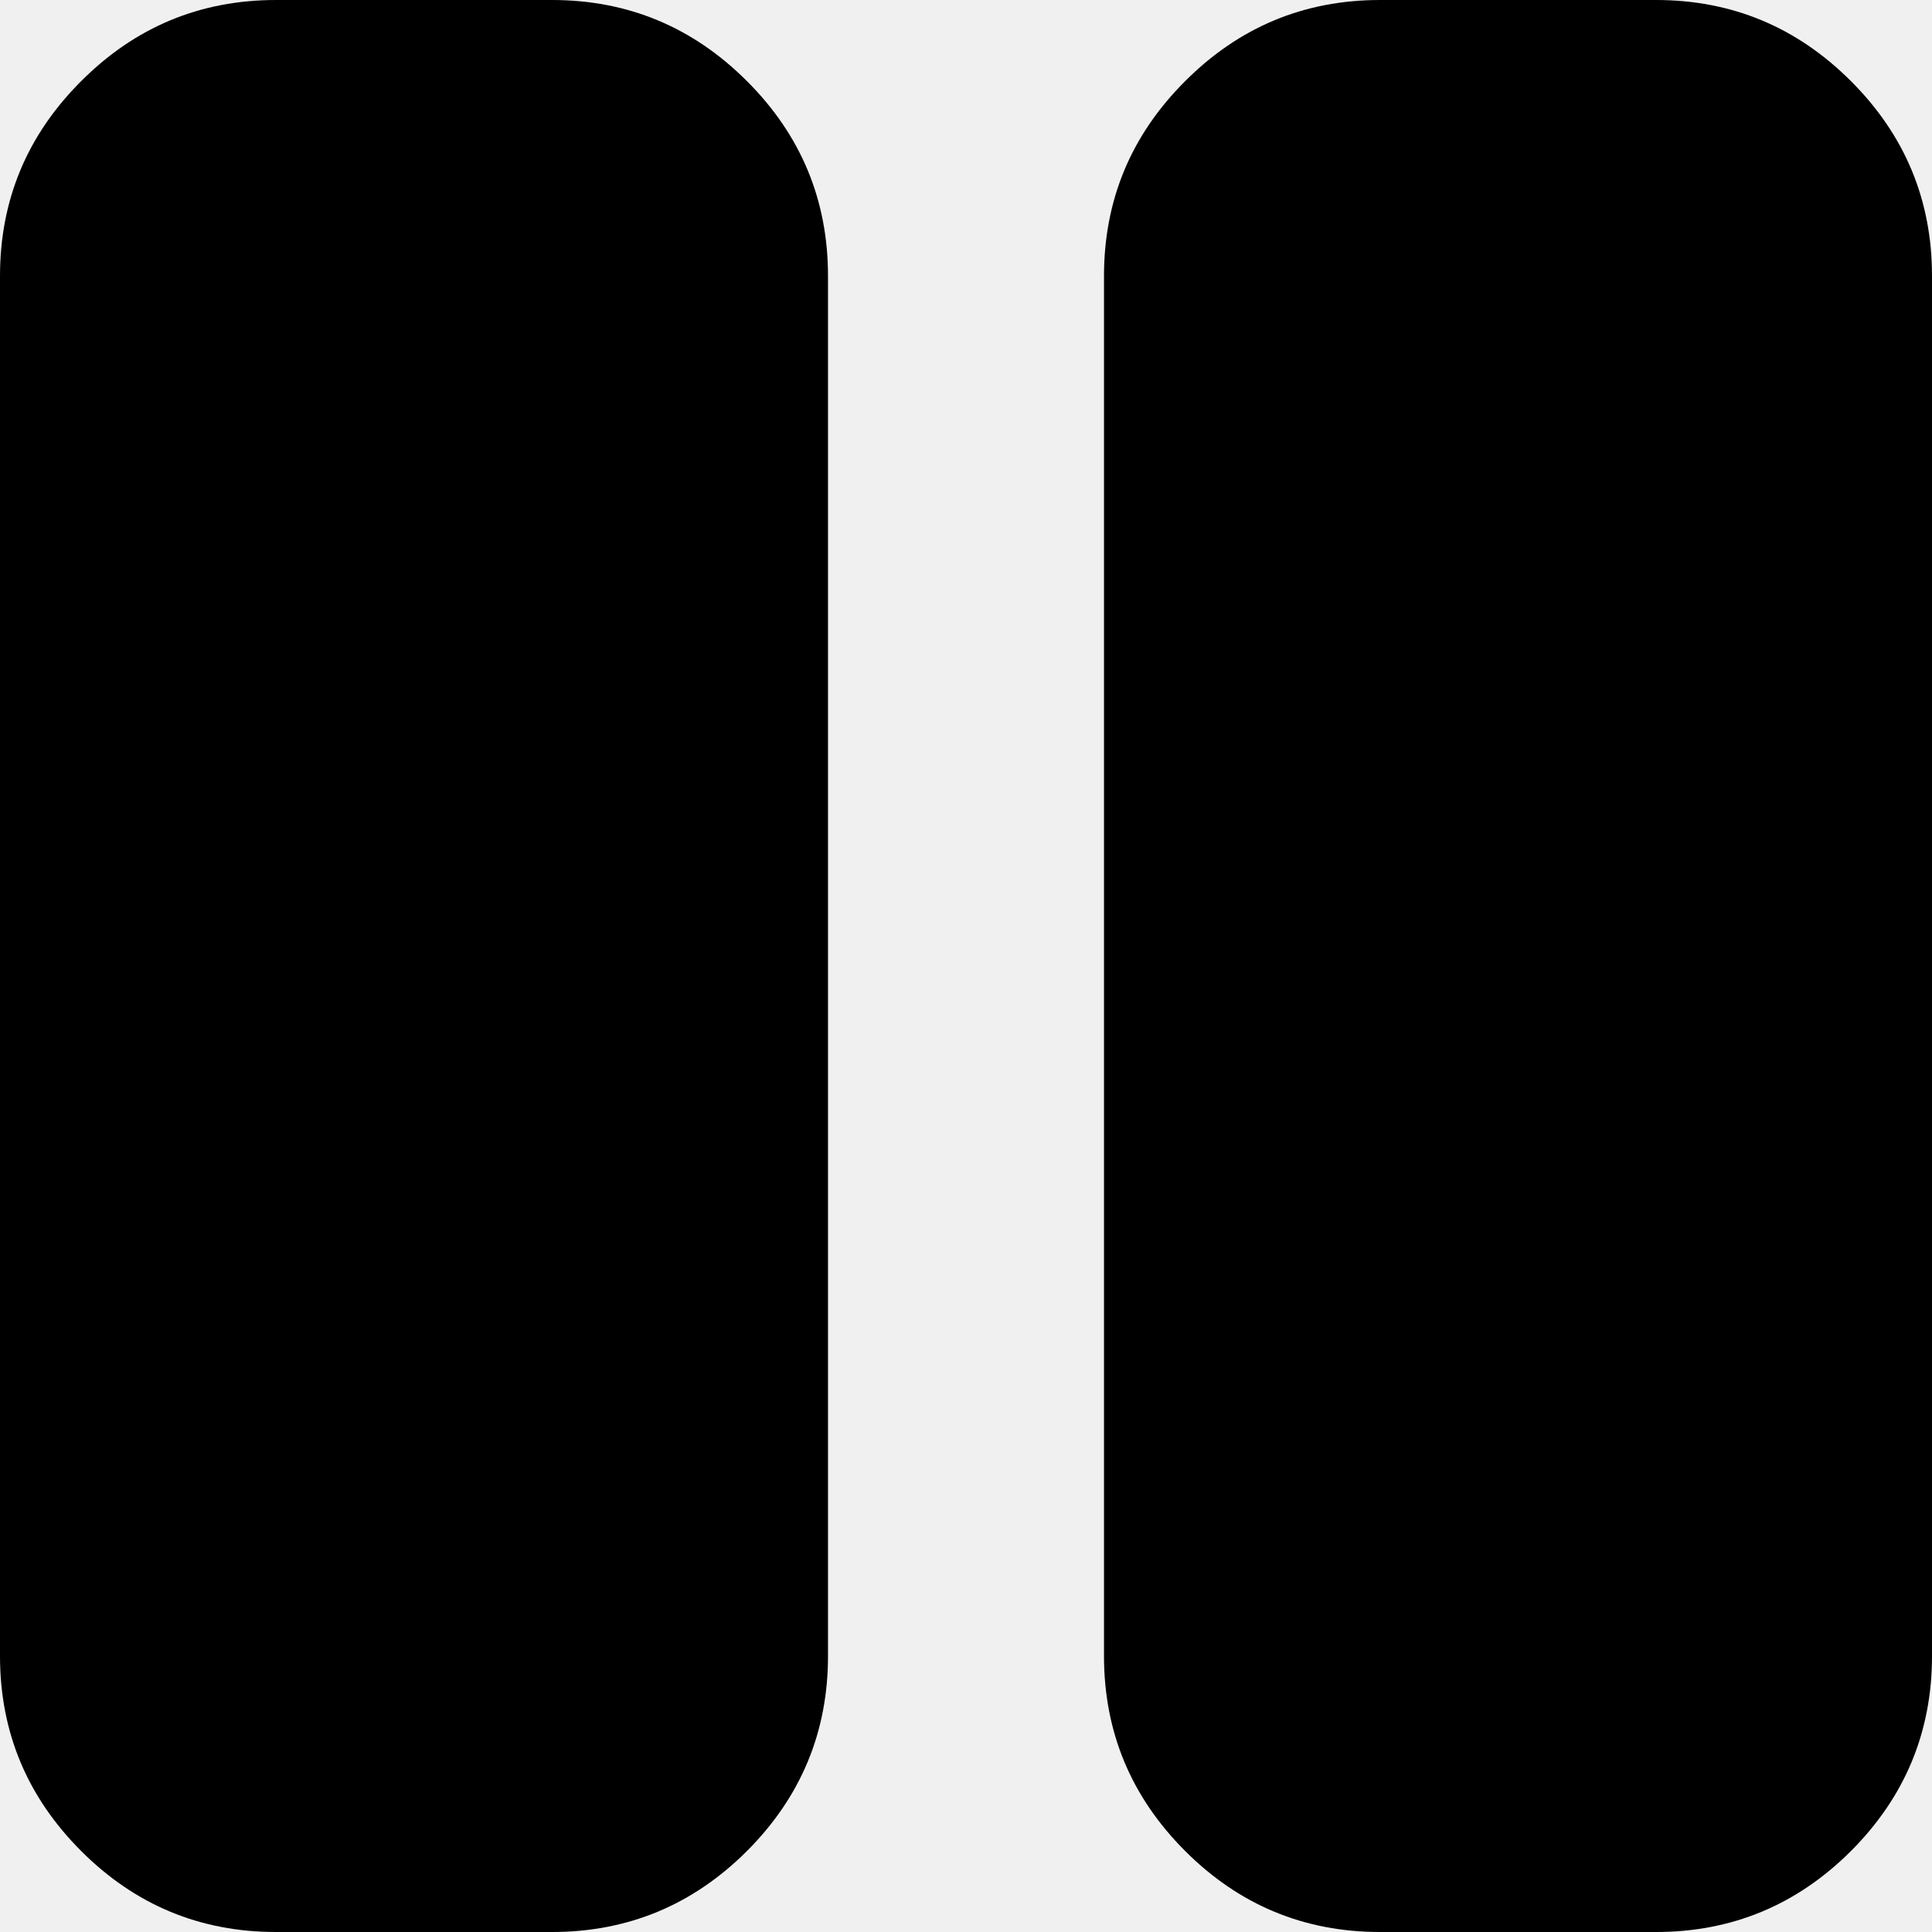
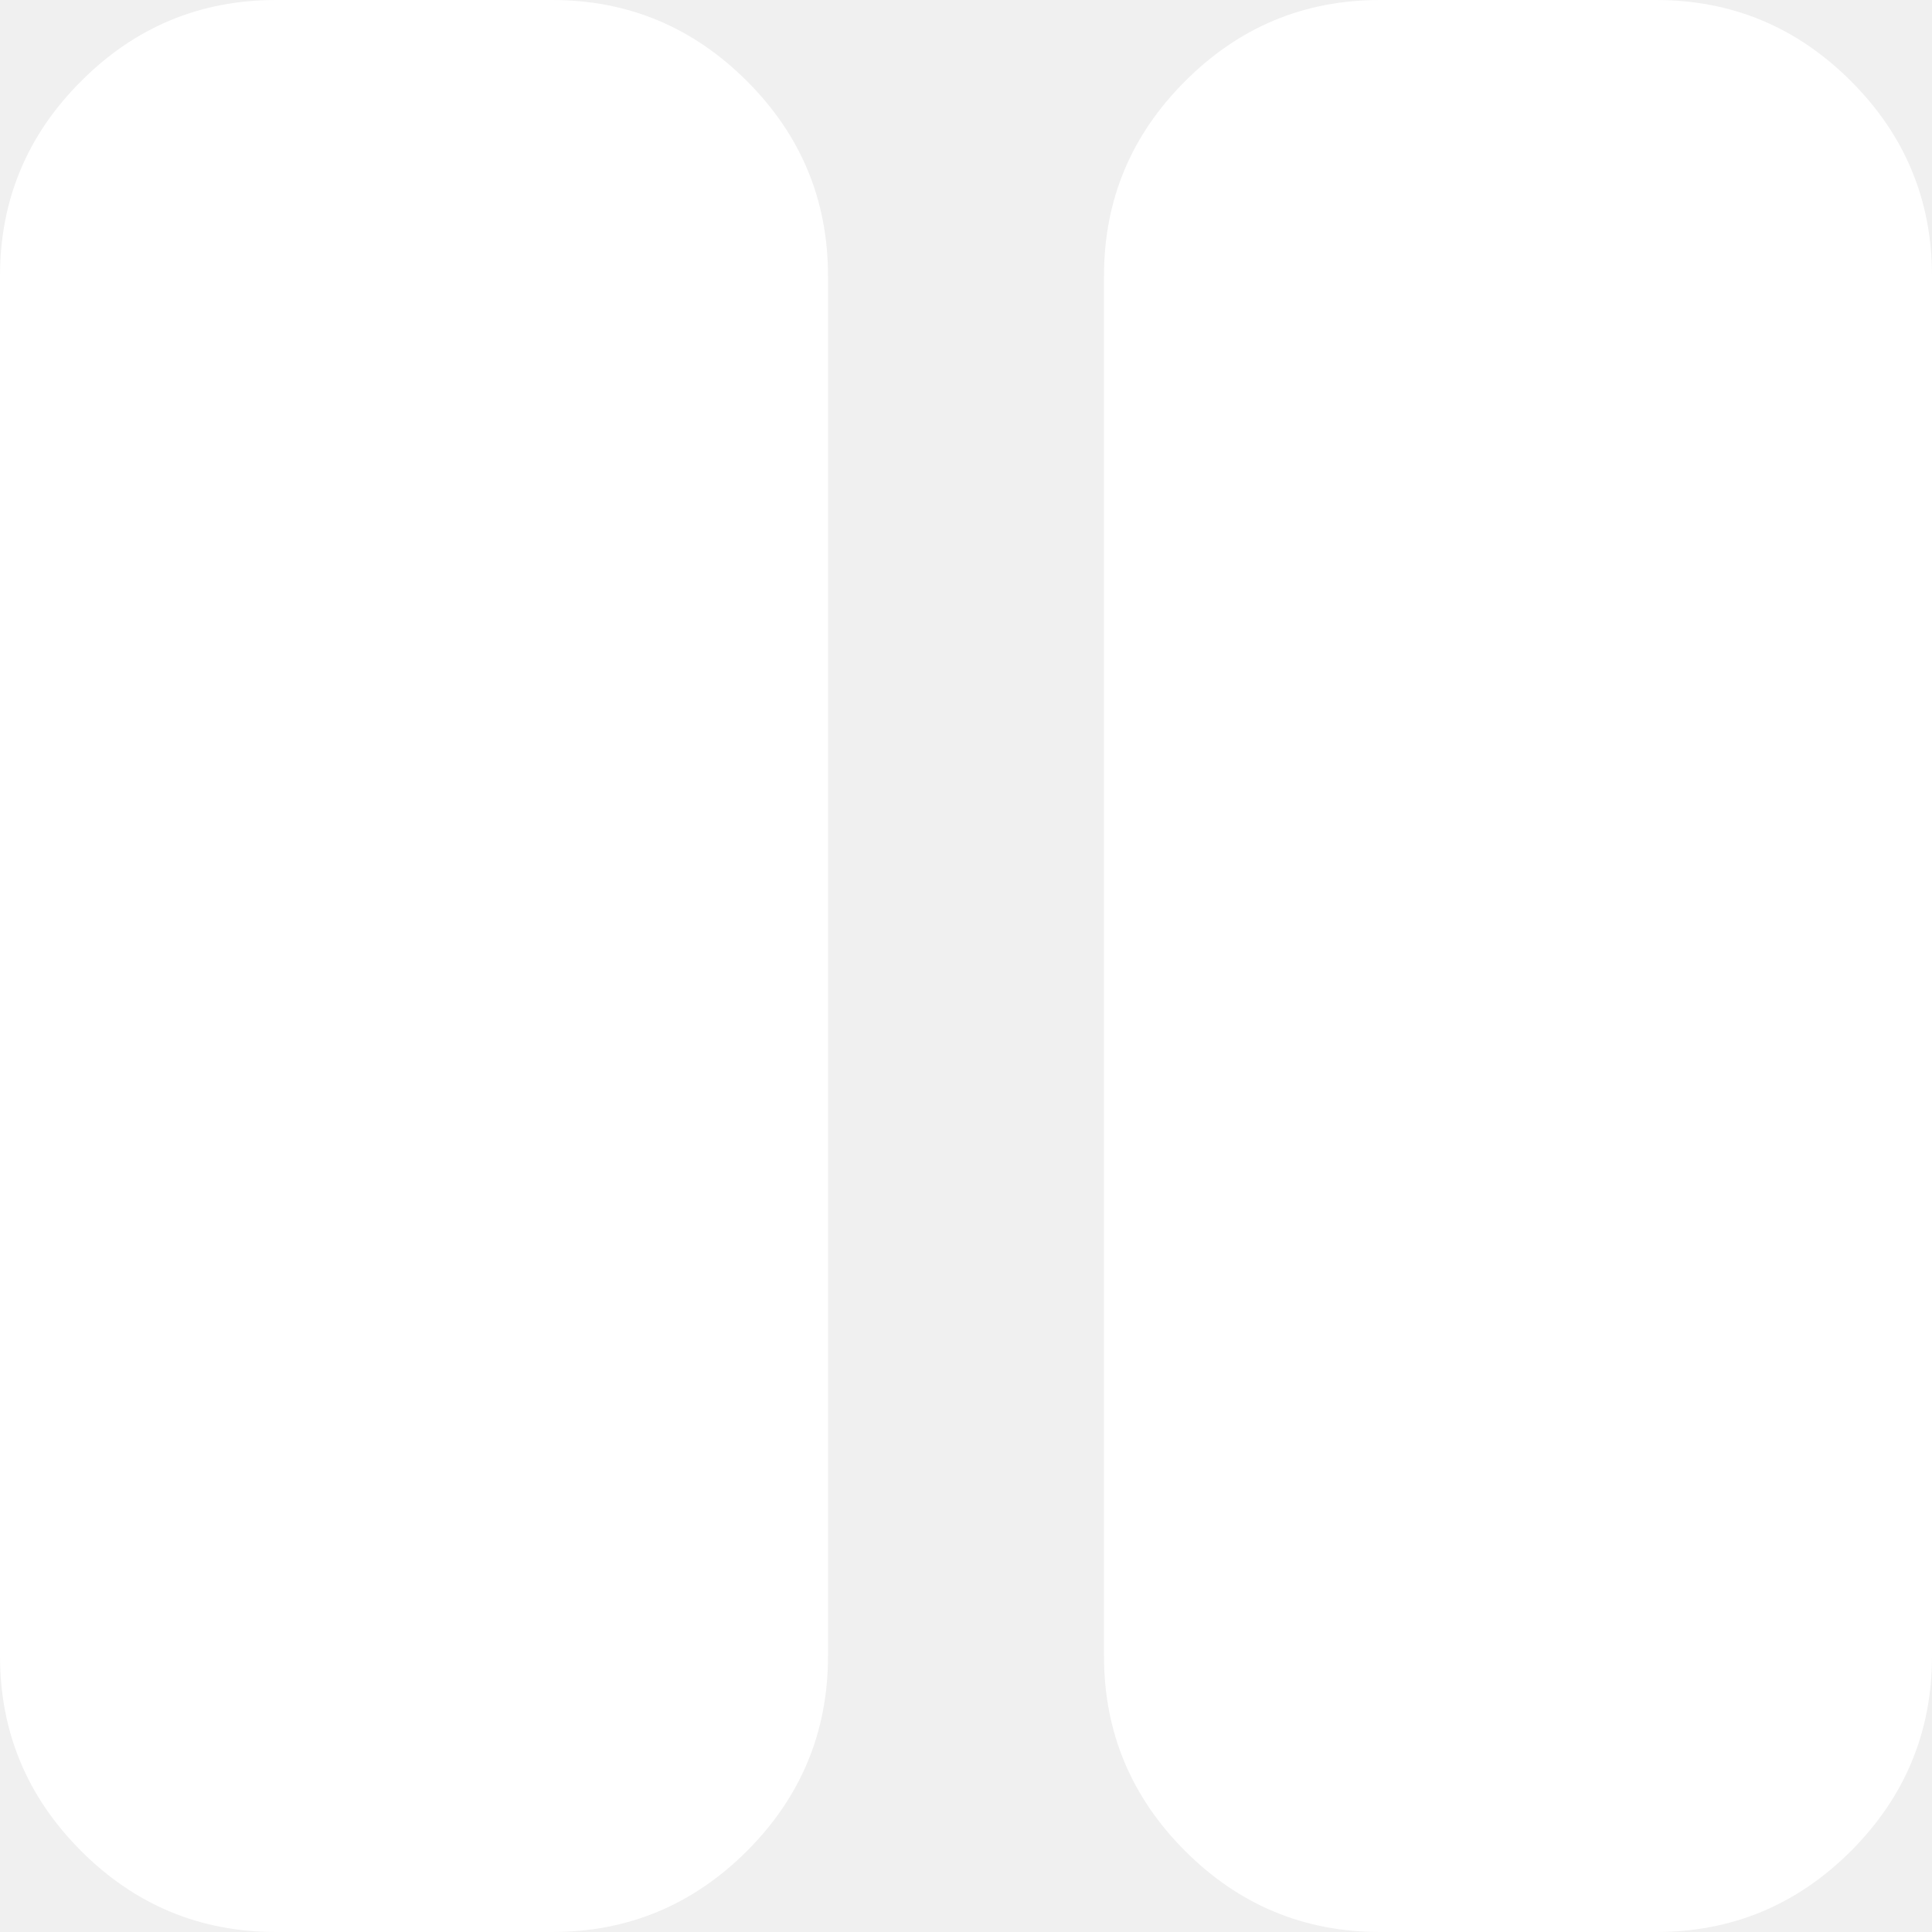
<svg xmlns="http://www.w3.org/2000/svg" width="75" height="75" viewBox="0 0 75 75" fill="none">
-   <path d="M53.571 75C50.625 75 48.104 73.952 46.007 71.855C43.907 69.755 42.857 67.232 42.857 64.286V10.714C42.857 7.768 43.907 5.246 46.007 3.15C48.104 1.05 50.625 0 53.571 0H64.286C67.232 0 69.755 1.05 71.855 3.15C73.952 5.246 75 7.768 75 10.714V64.286C75 67.232 73.952 69.755 71.855 71.855C69.755 73.952 67.232 75 64.286 75H53.571ZM10.714 75C7.768 75 5.246 73.952 3.15 71.855C1.05 69.755 0 67.232 0 64.286V10.714C0 7.768 1.05 5.246 3.15 3.15C5.246 1.05 7.768 0 10.714 0H21.429C24.375 0 26.898 1.05 28.998 3.15C31.095 5.246 32.143 7.768 32.143 10.714V64.286C32.143 67.232 31.095 69.755 28.998 71.855C26.898 73.952 24.375 75 21.429 75H10.714Z" fill="black" />
+   <path d="M53.571 75C50.625 75 48.104 73.952 46.007 71.855C43.907 69.755 42.857 67.232 42.857 64.286V10.714C42.857 7.768 43.907 5.246 46.007 3.15C48.104 1.05 50.625 0 53.571 0H64.286C67.232 0 69.755 1.05 71.855 3.15C73.952 5.246 75 7.768 75 10.714V64.286C75 67.232 73.952 69.755 71.855 71.855C69.755 73.952 67.232 75 64.286 75H53.571ZM10.714 75C7.768 75 5.246 73.952 3.15 71.855C1.05 69.755 0 67.232 0 64.286V10.714C0 7.768 1.05 5.246 3.15 3.15C5.246 1.05 7.768 0 10.714 0H21.429C24.375 0 26.898 1.05 28.998 3.15C31.095 5.246 32.143 7.768 32.143 10.714V64.286C32.143 67.232 31.095 69.755 28.998 71.855C26.898 73.952 24.375 75 21.429 75H10.714Z" fill="white" />
</svg>
